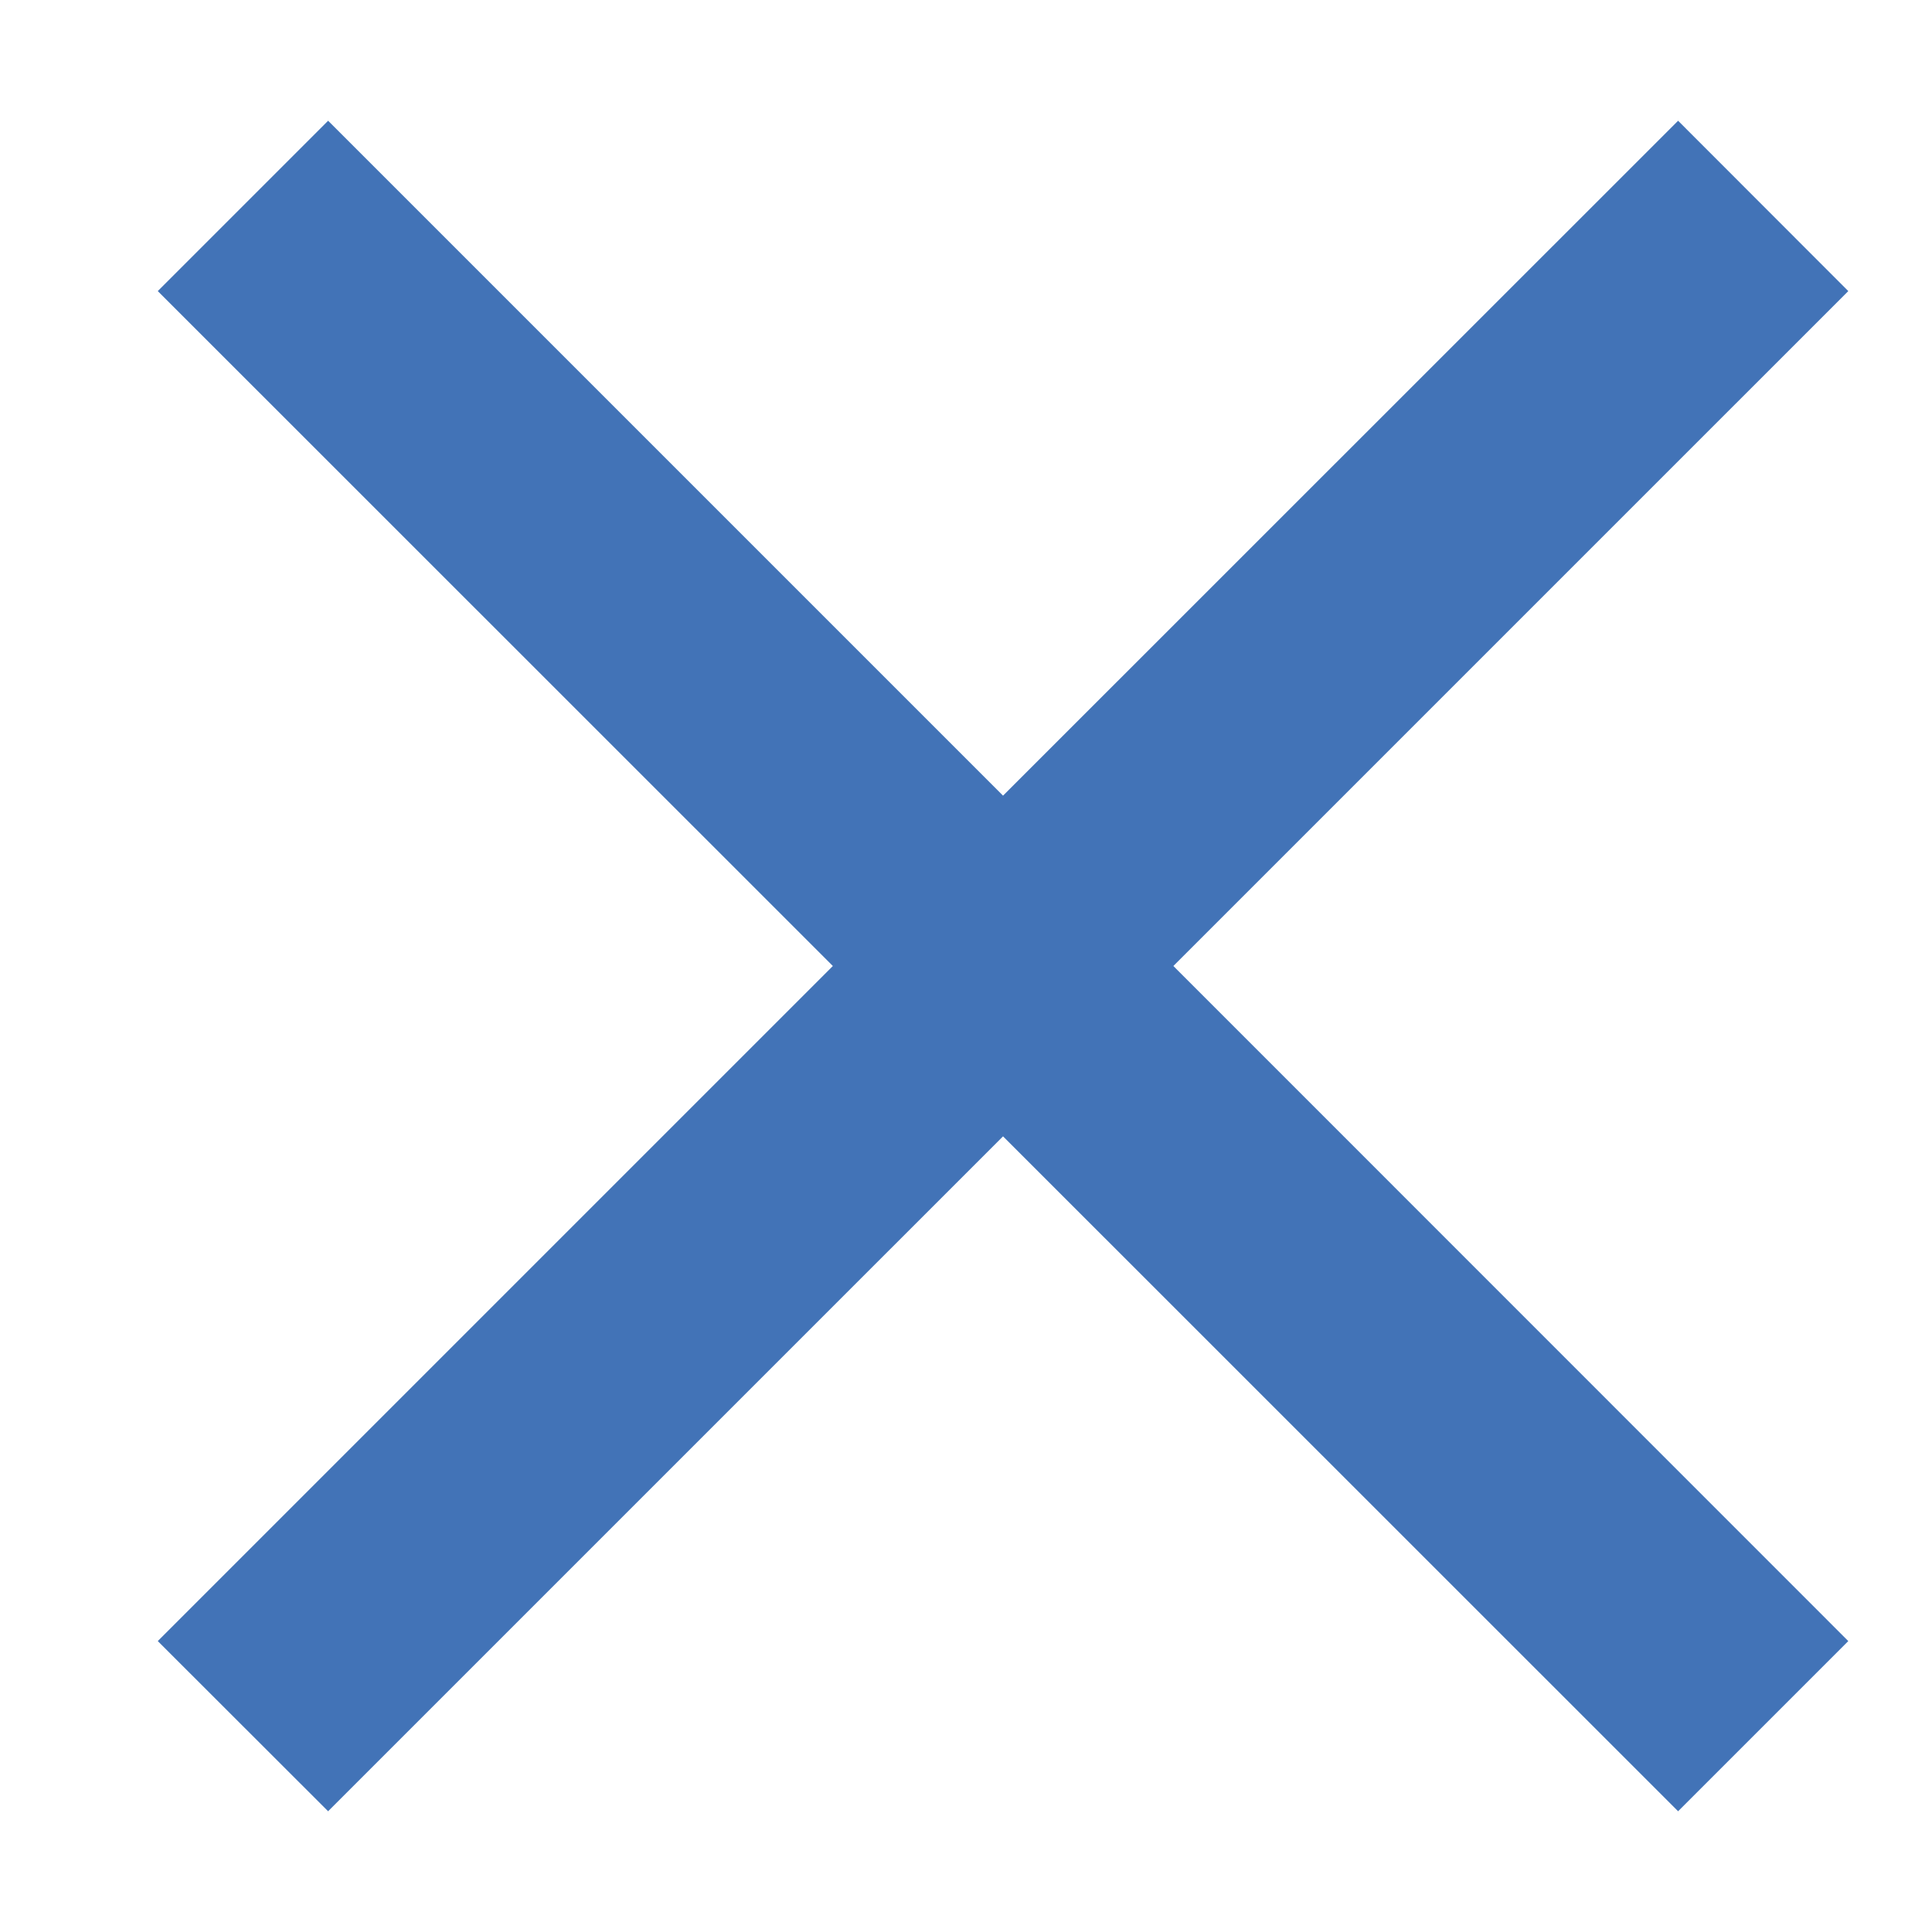
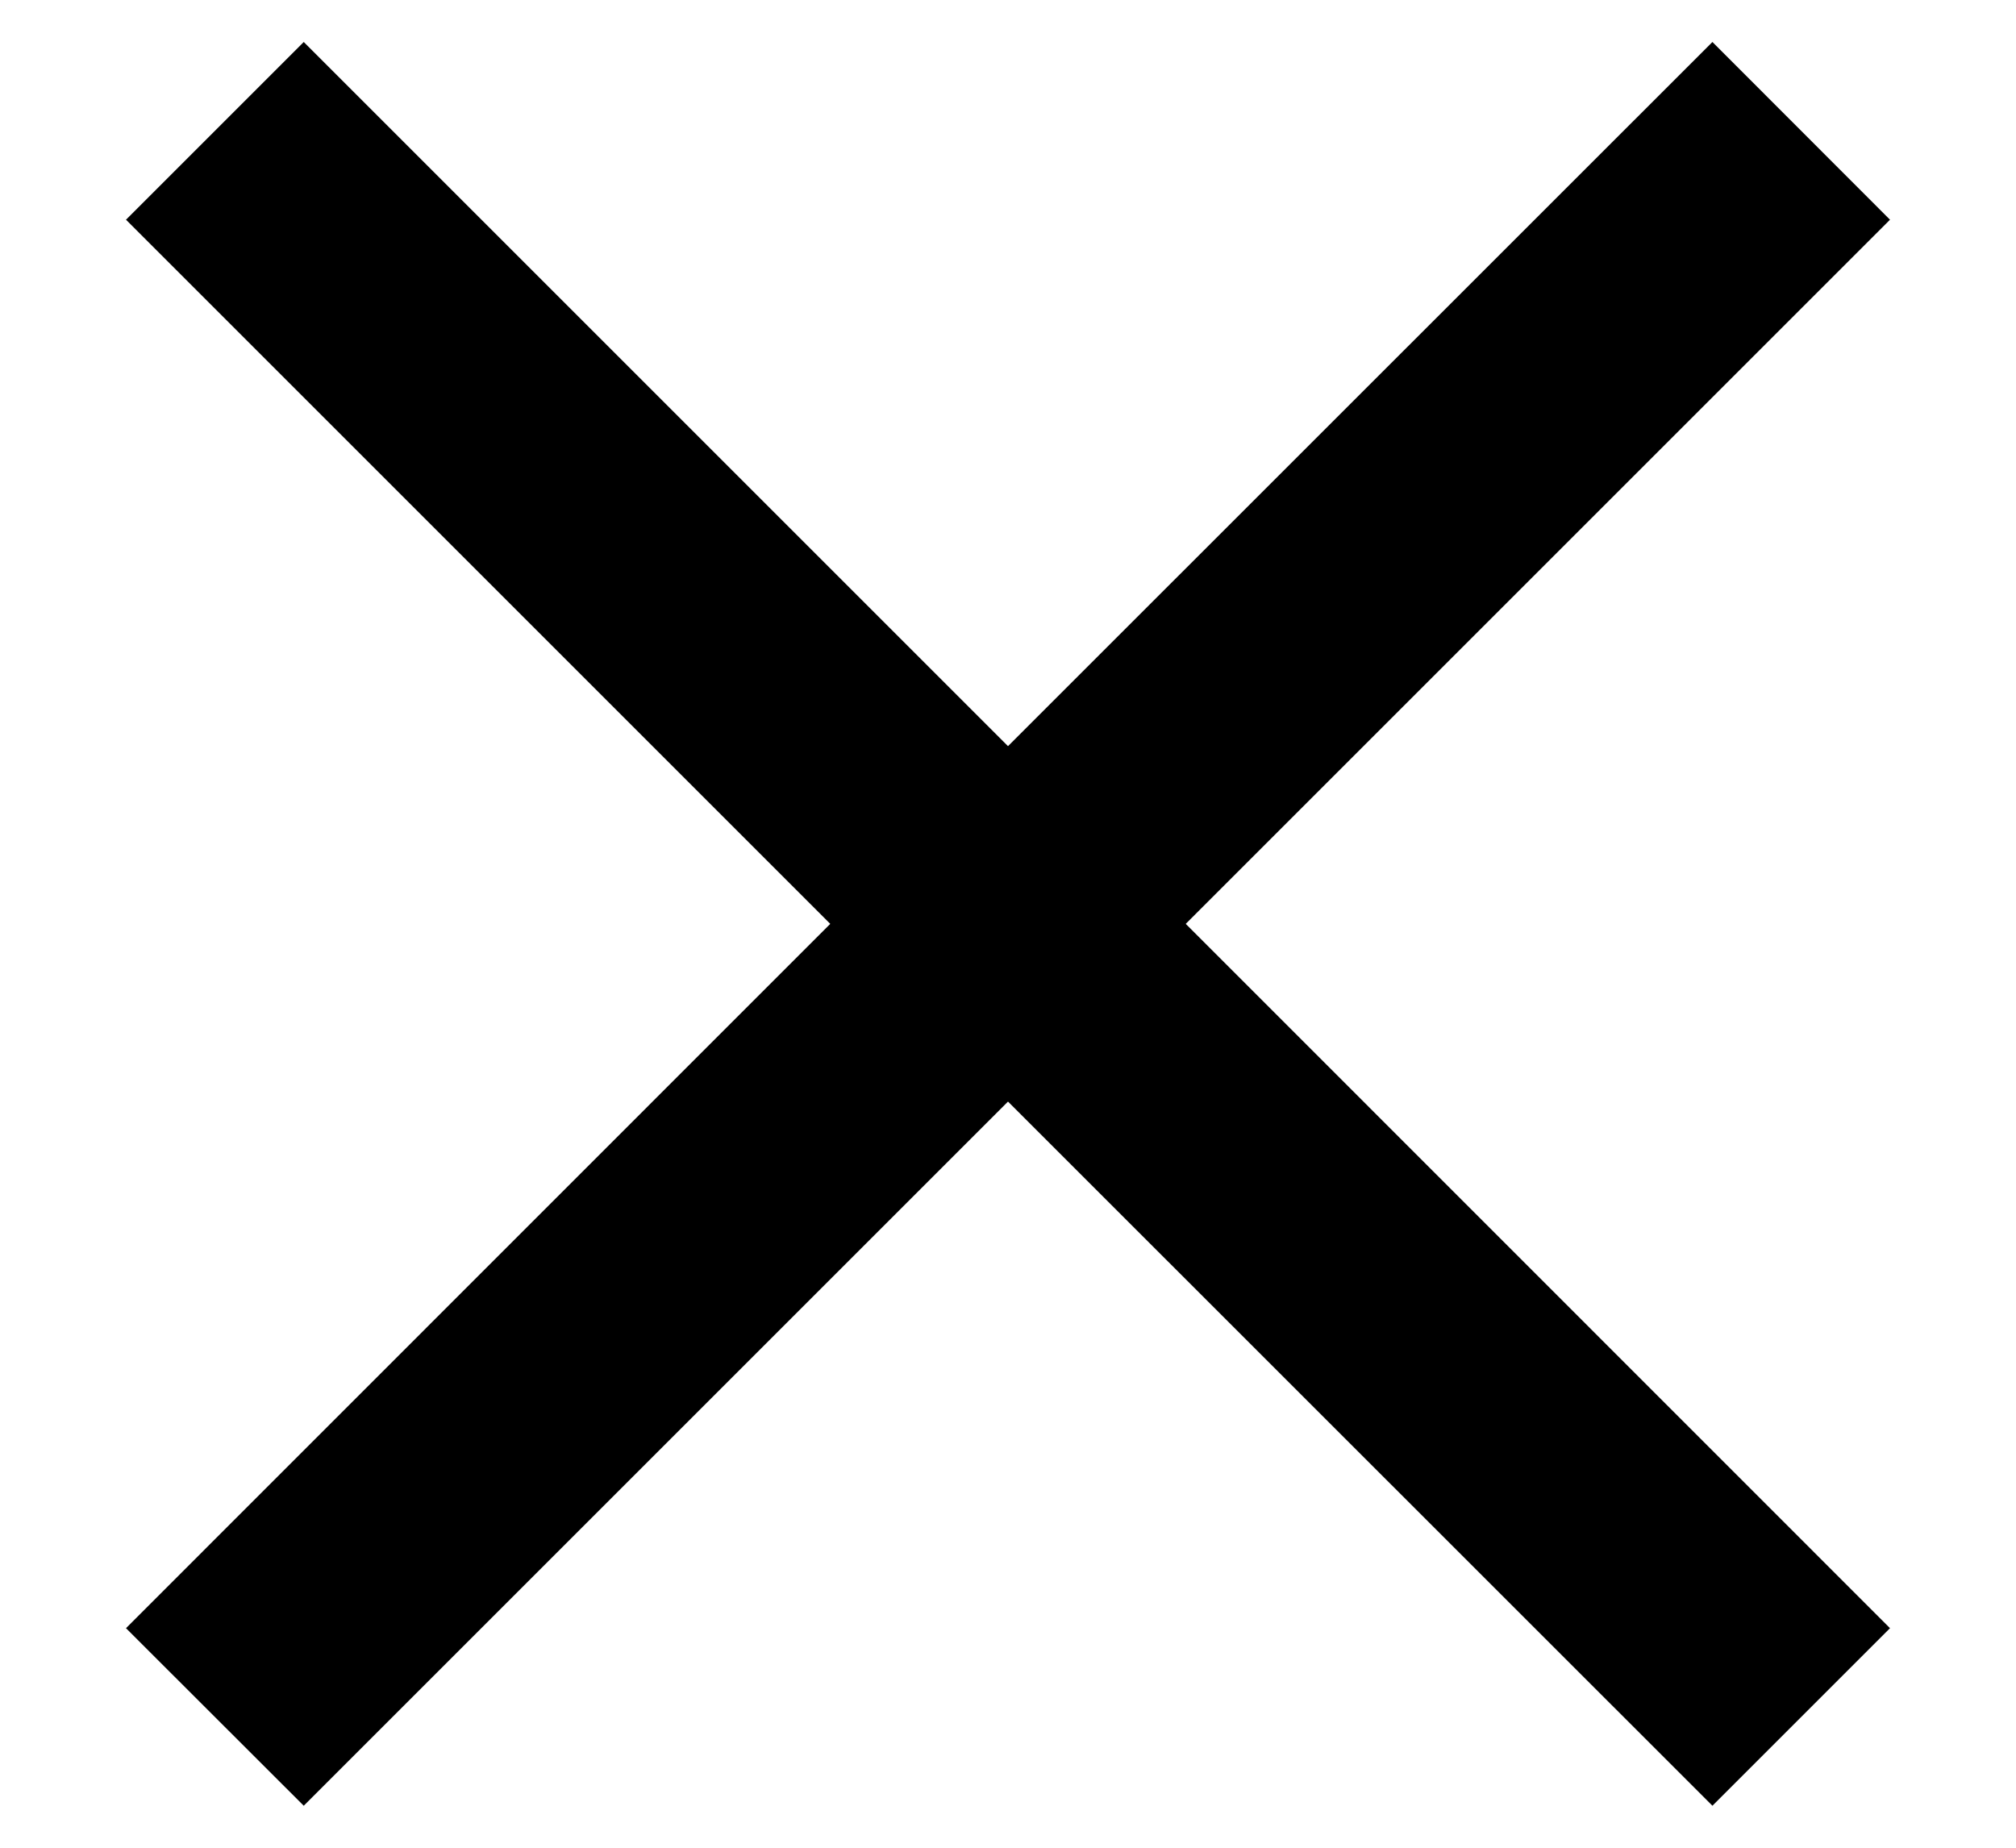
- <svg xmlns="http://www.w3.org/2000/svg" width="12" height="12" viewBox="0 0 12 12" fill="none">
-   <path d="M11.48 1.808L10.423 0.75L6.23 4.942L2.038 0.75L0.98 1.808L5.173 6L0.98 10.193L2.038 11.25L6.23 7.058L10.423 11.25L11.48 10.193L7.288 6L11.48 1.808Z" fill="#4273B7" />
+ <svg xmlns="http://www.w3.org/2000/svg" width="12" height="11" viewBox="0 0 12 11" fill="none">
+   <path d="M11.25 1.308L10.193 0.25L6 4.442L1.808 0.25L0.75 1.308L4.942 5.5L0.75 9.693L1.808 10.75L6 6.558L10.193 10.75L11.25 9.693L7.058 5.5L11.25 1.308Z" fill="black" />
</svg>
